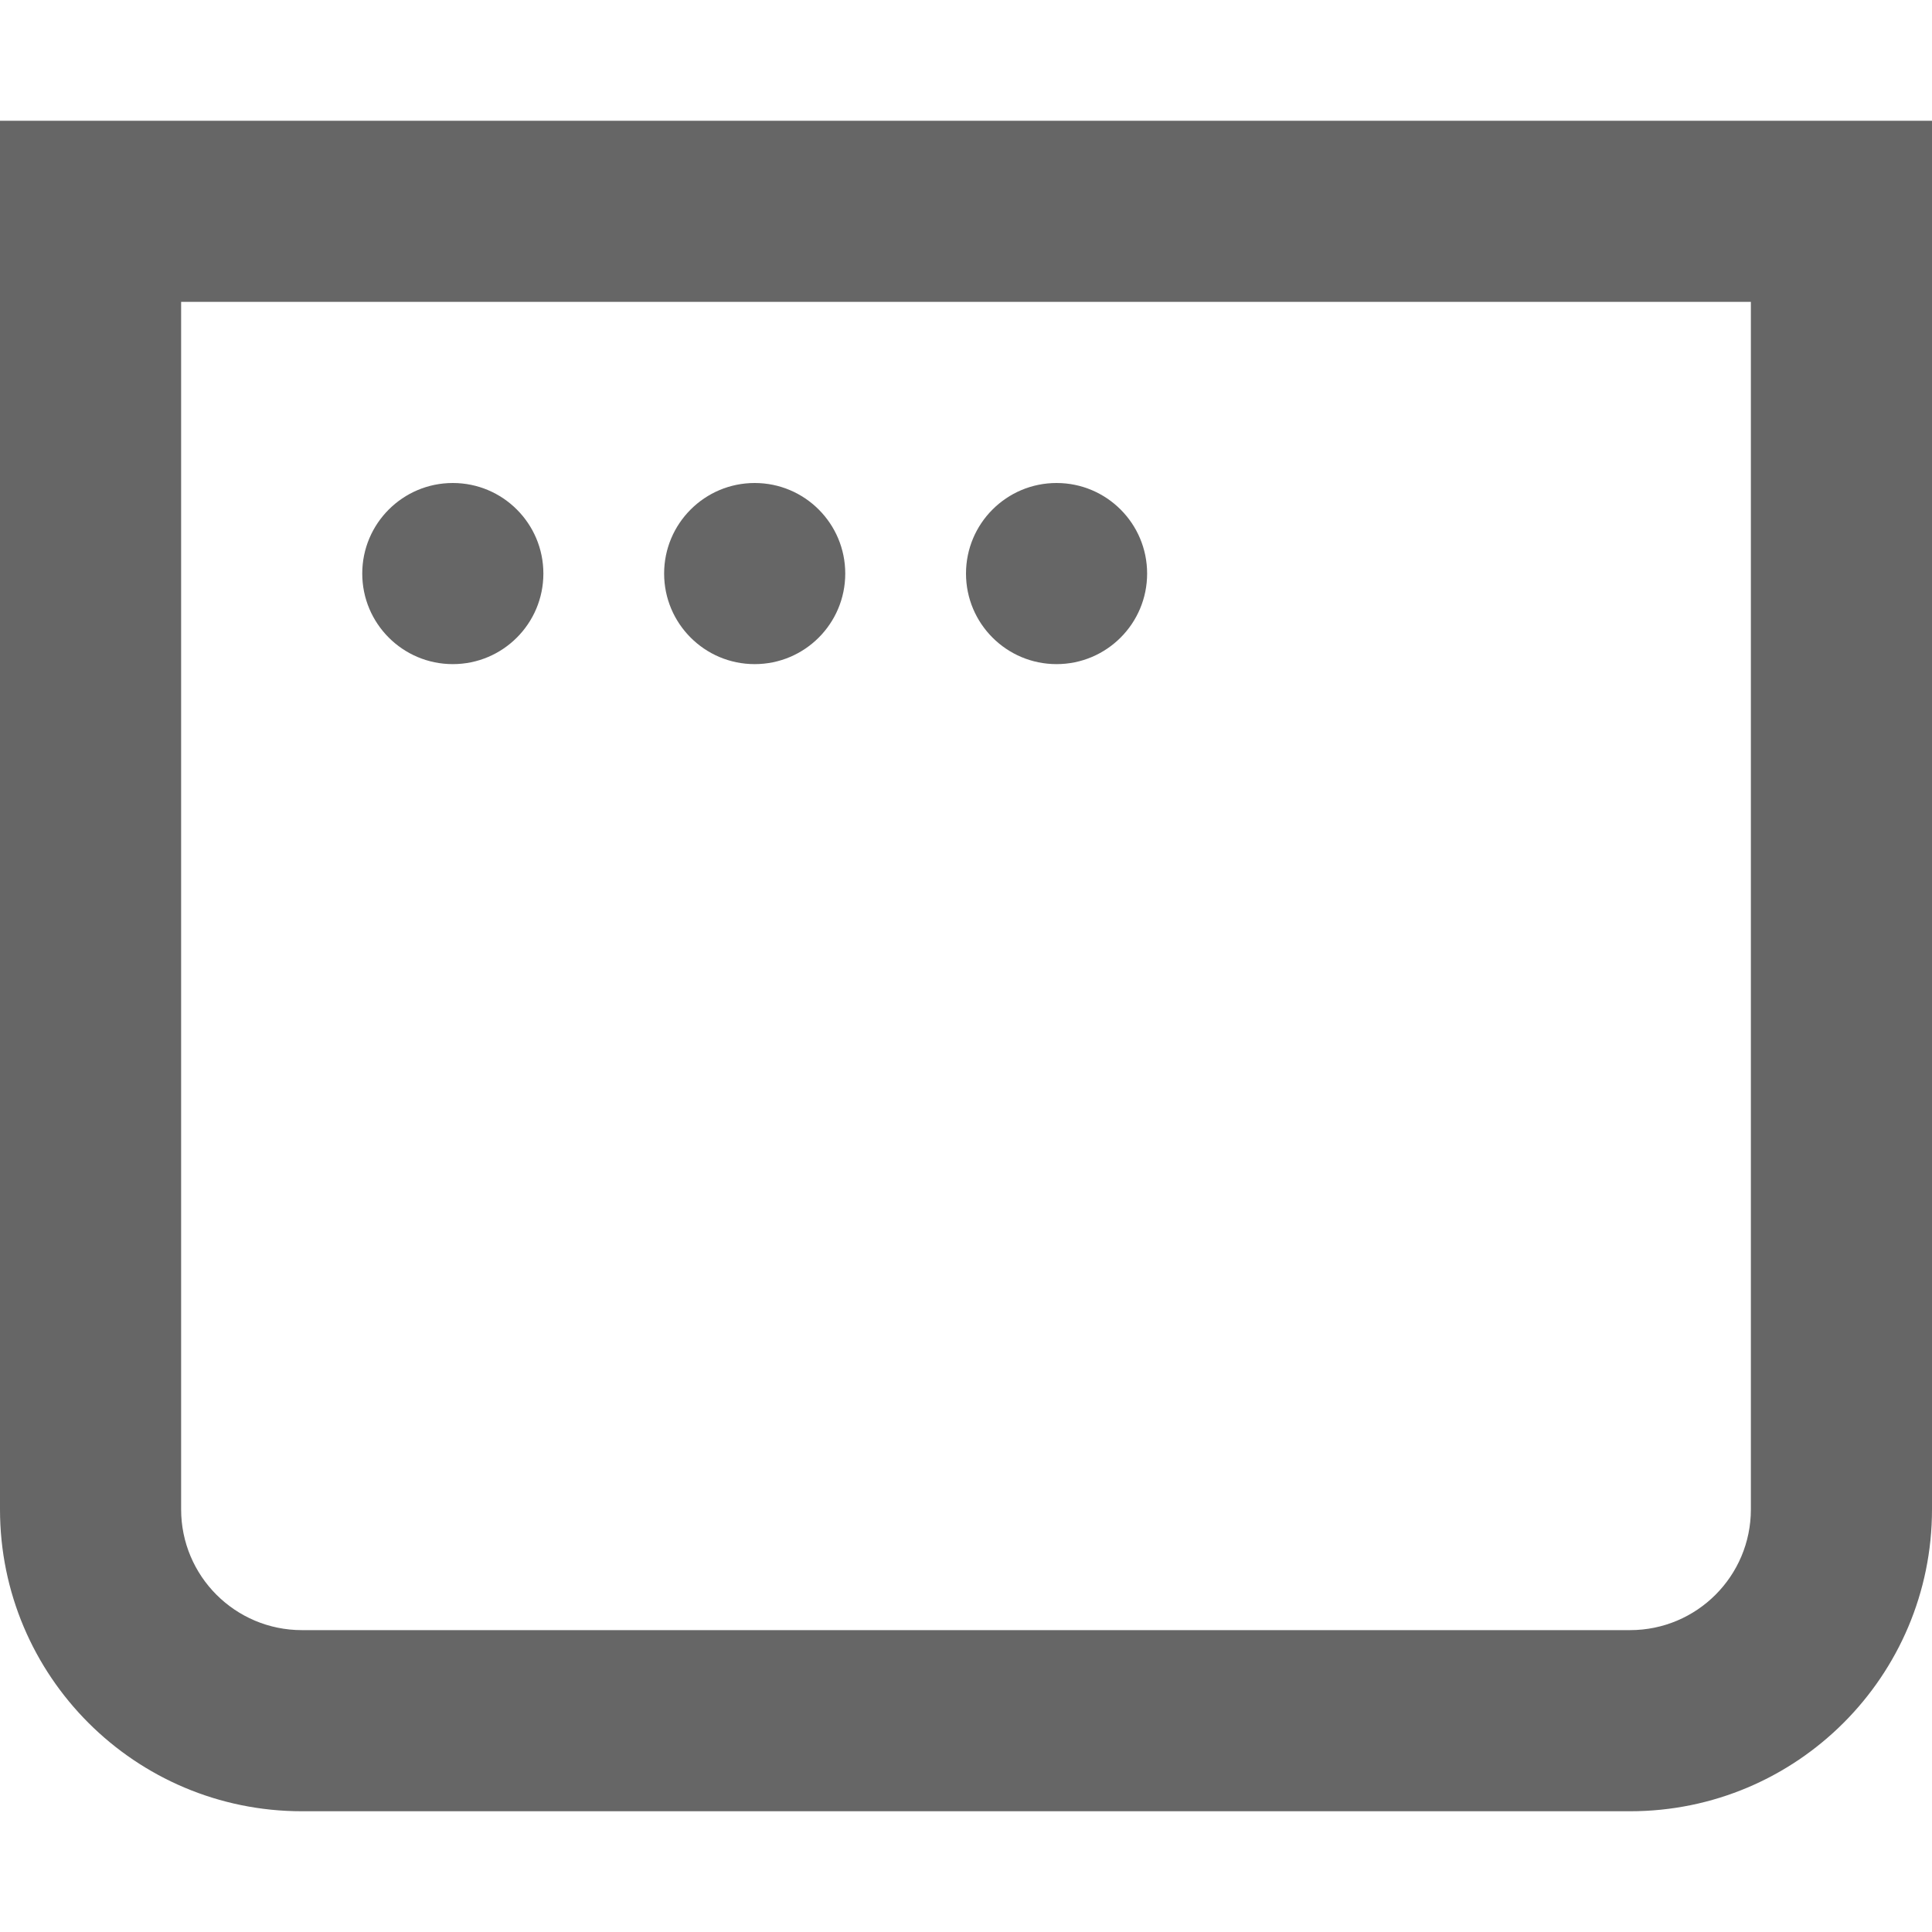
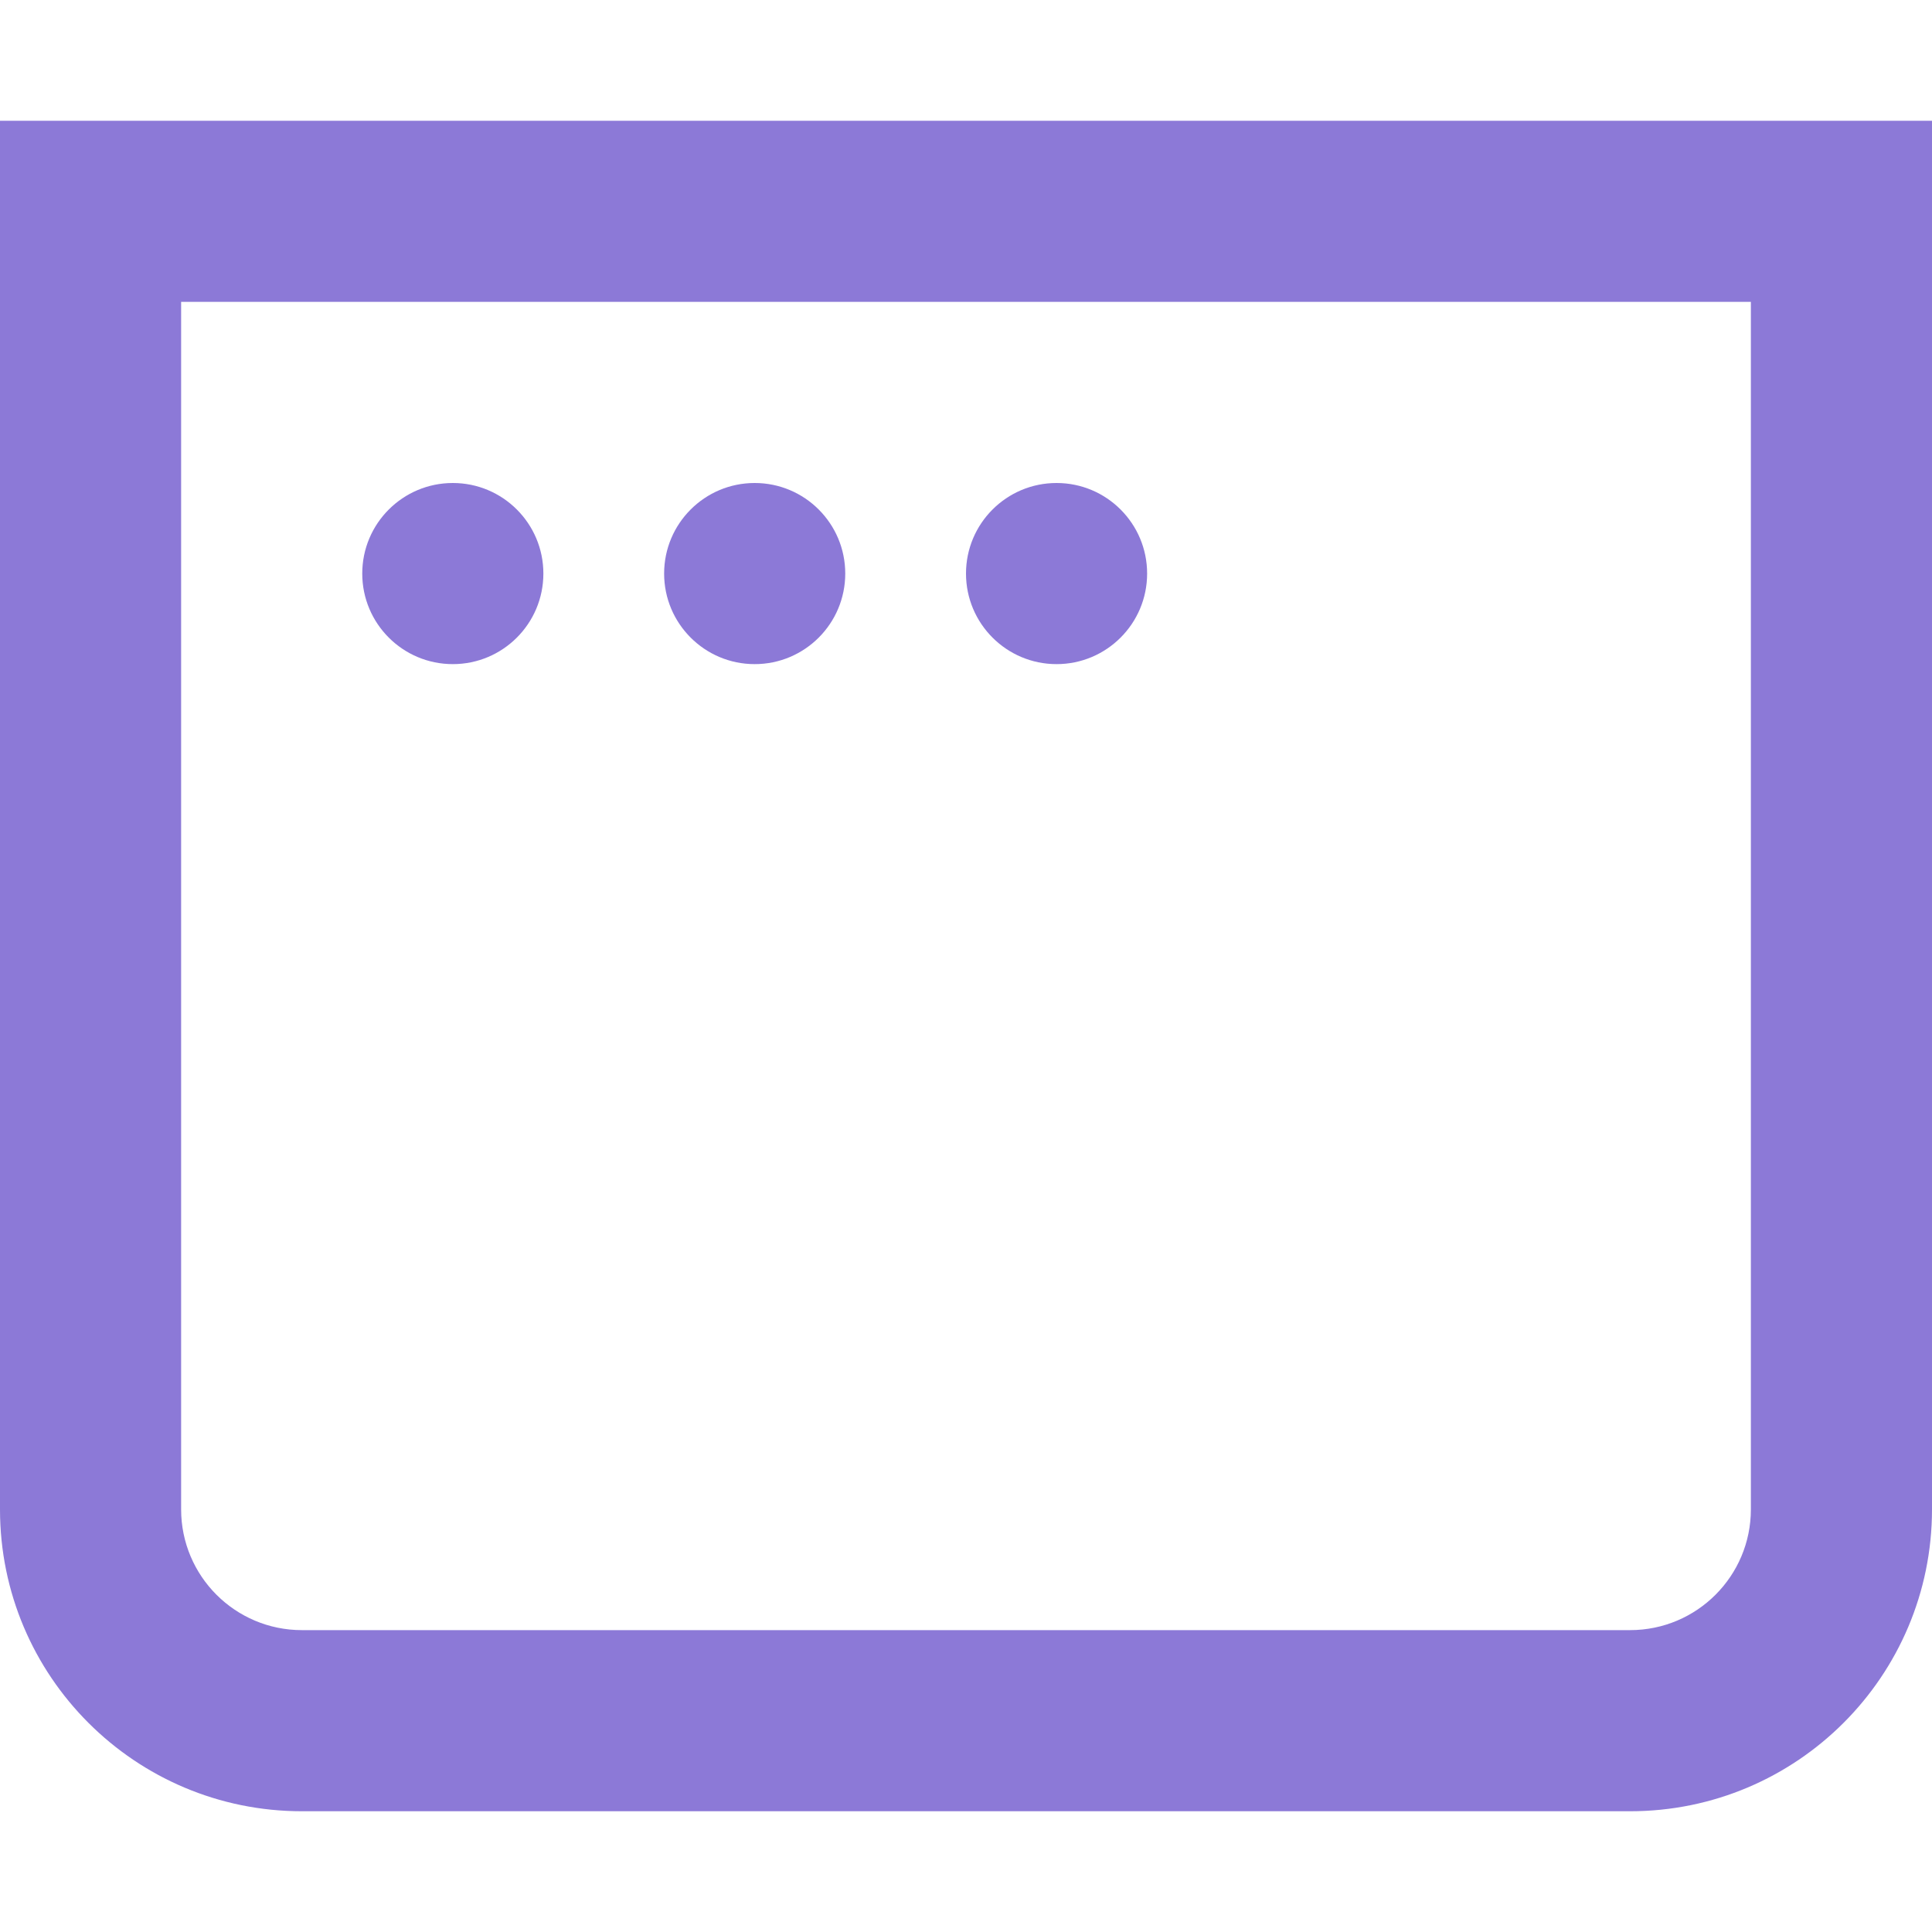
<svg xmlns="http://www.w3.org/2000/svg" fill="none" viewBox="0 0 16 16">
-   <path fill-rule="evenodd" clip-rule="evenodd" d="M1.5 2.5h13v10a1 1 0 0 1-1 1h-11a1 1 0 0 1-1-1zM0 1h16v11.5a2.5 2.5 0 0 1-2.5 2.5h-11A2.5 2.5 0 0 1 0 12.5zm3.75 4.5a.75.75 0 1 0 0-1.5.75.75 0 0 0 0 1.5M7 4.75a.75.75 0 1 1-1.5 0 .75.75 0 0 1 1.5 0m1.75.75a.75.75 0 1 0 0-1.5.75.75 0 0 0 0 1.5" fill="#666" />
+   <path fill-rule="evenodd" clip-rule="evenodd" d="M1.5 2.5h13v10a1 1 0 0 1-1 1h-11a1 1 0 0 1-1-1zM0 1h16v11.5a2.5 2.5 0 0 1-2.5 2.5h-11A2.5 2.5 0 0 1 0 12.5zm3.75 4.5a.75.75 0 1 0 0-1.5.75.75 0 0 0 0 1.5M7 4.75a.75.75 0 1 1-1.5 0 .75.75 0 0 1 1.5 0m1.75.75a.75.75 0 1 0 0-1.5.75.75 0 0 0 0 1.5" fill="#8c79d7" />
</svg>
